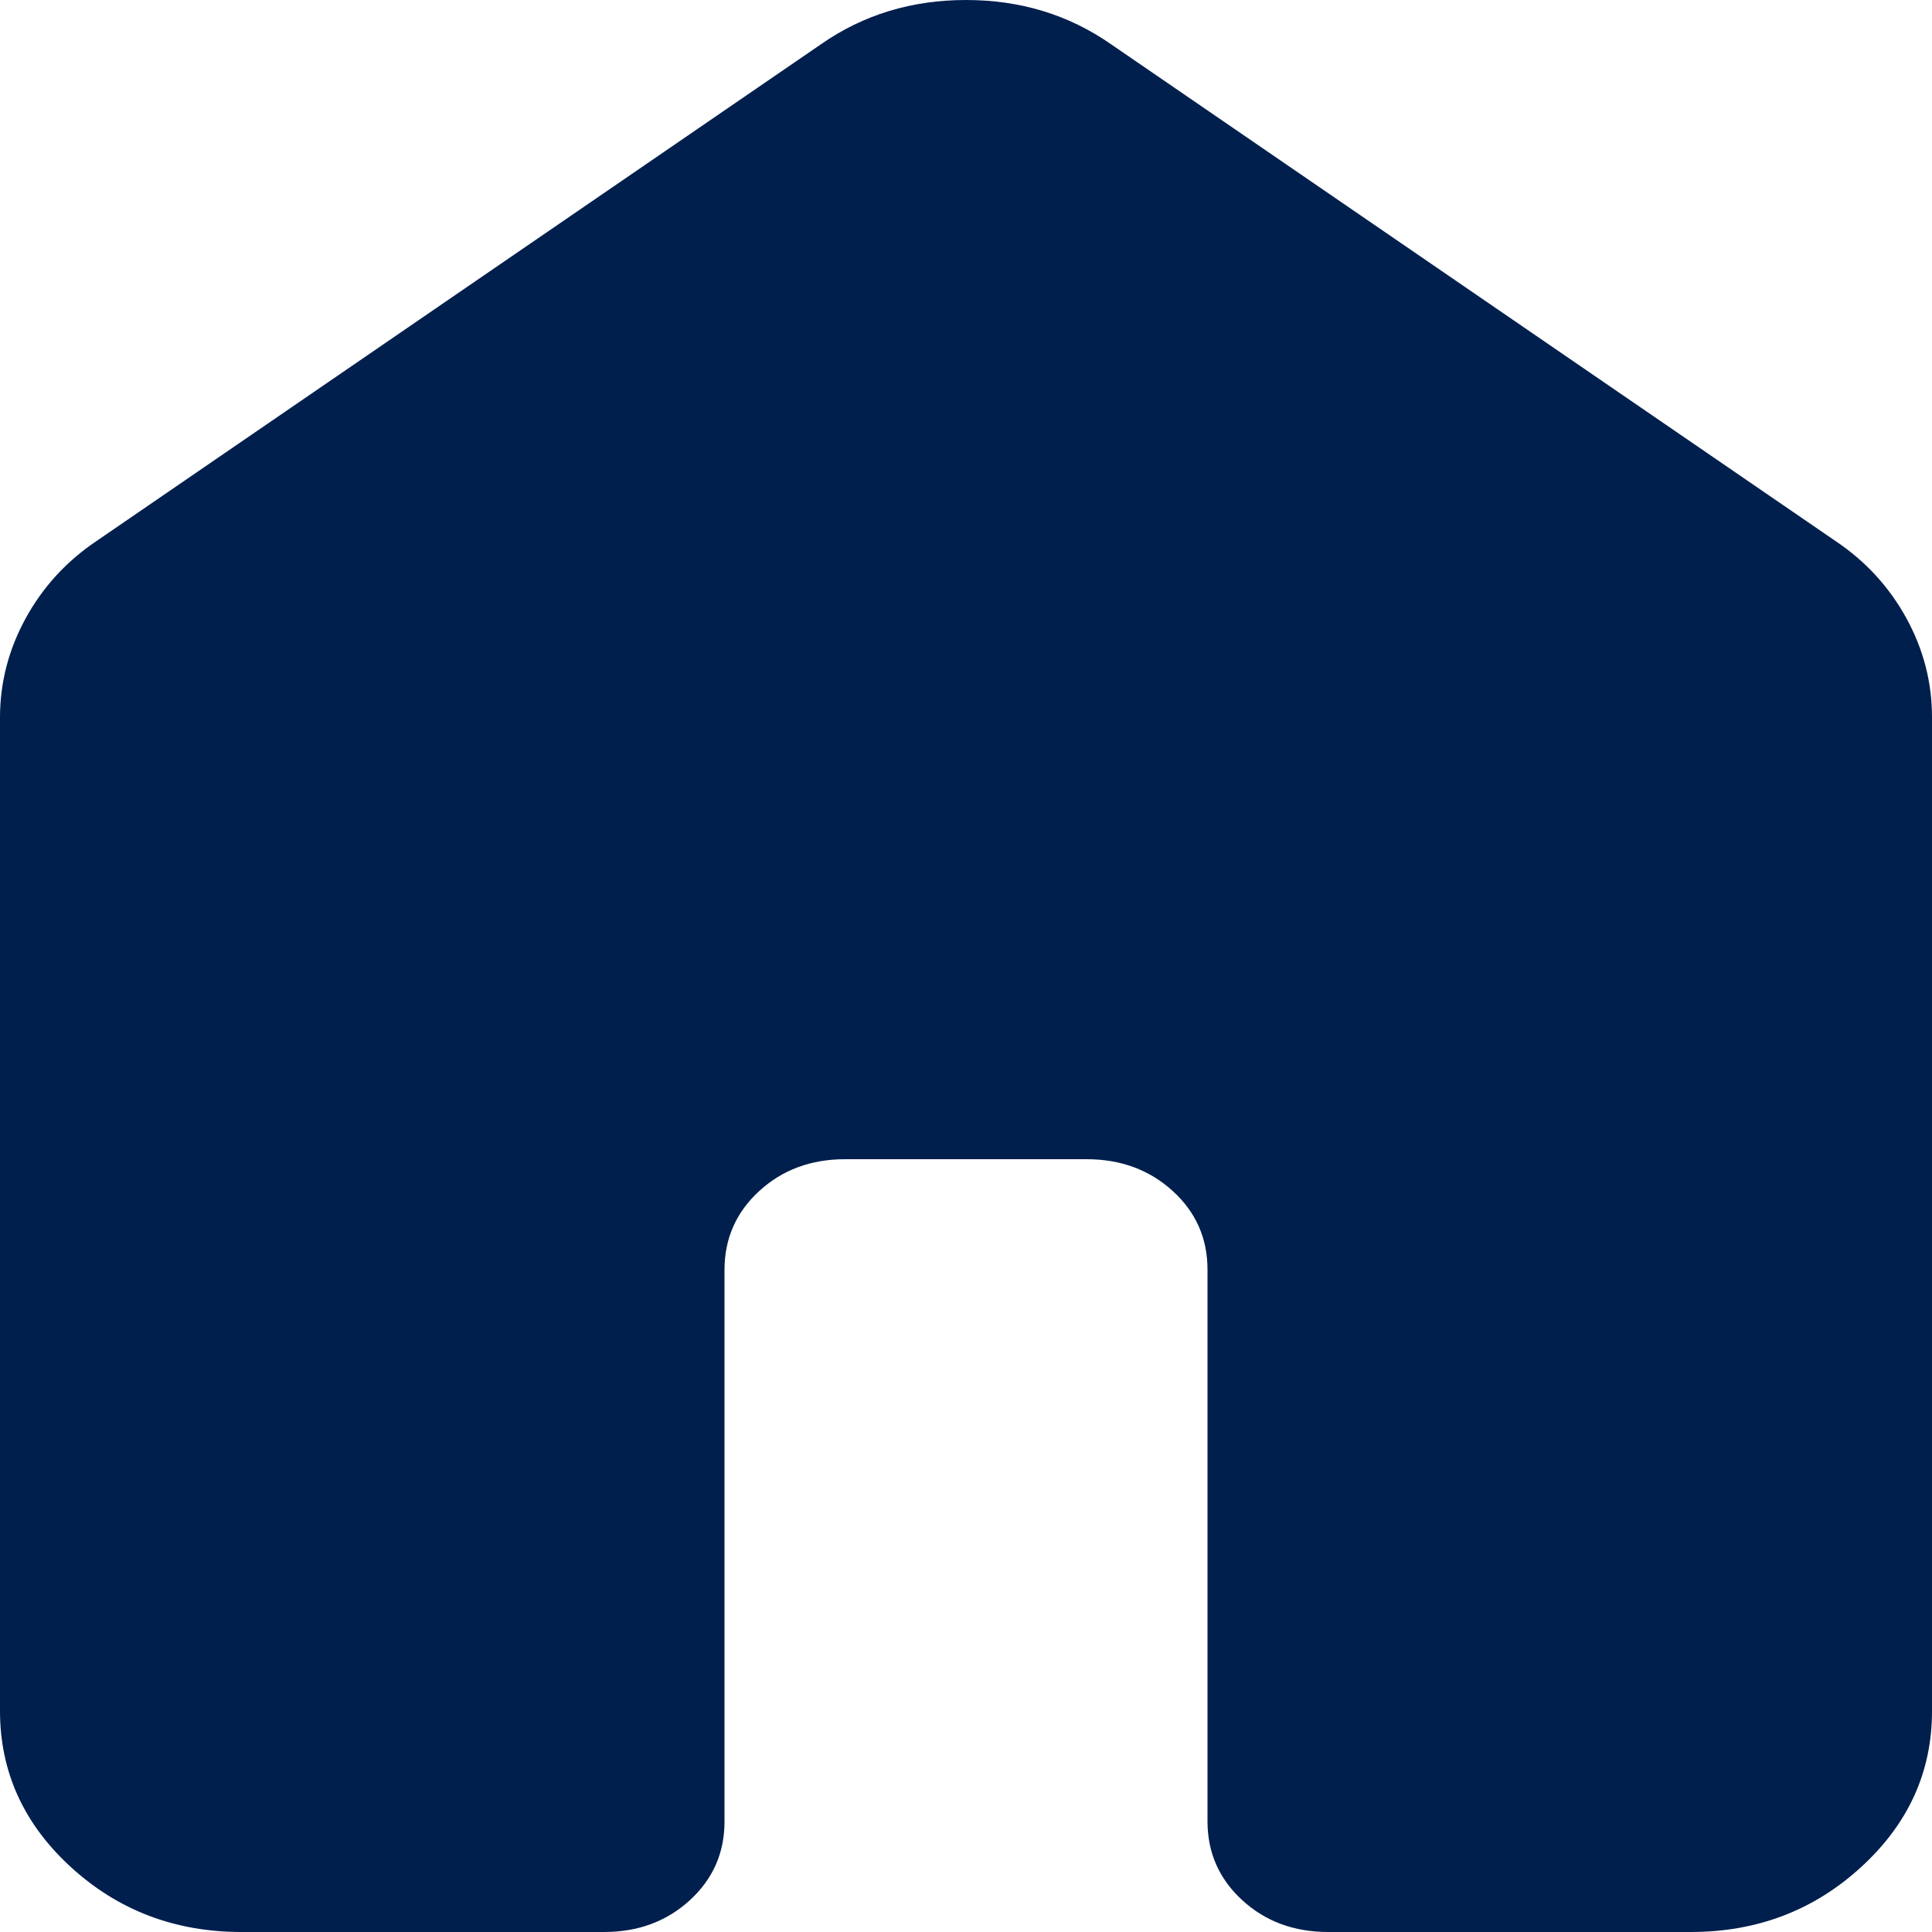
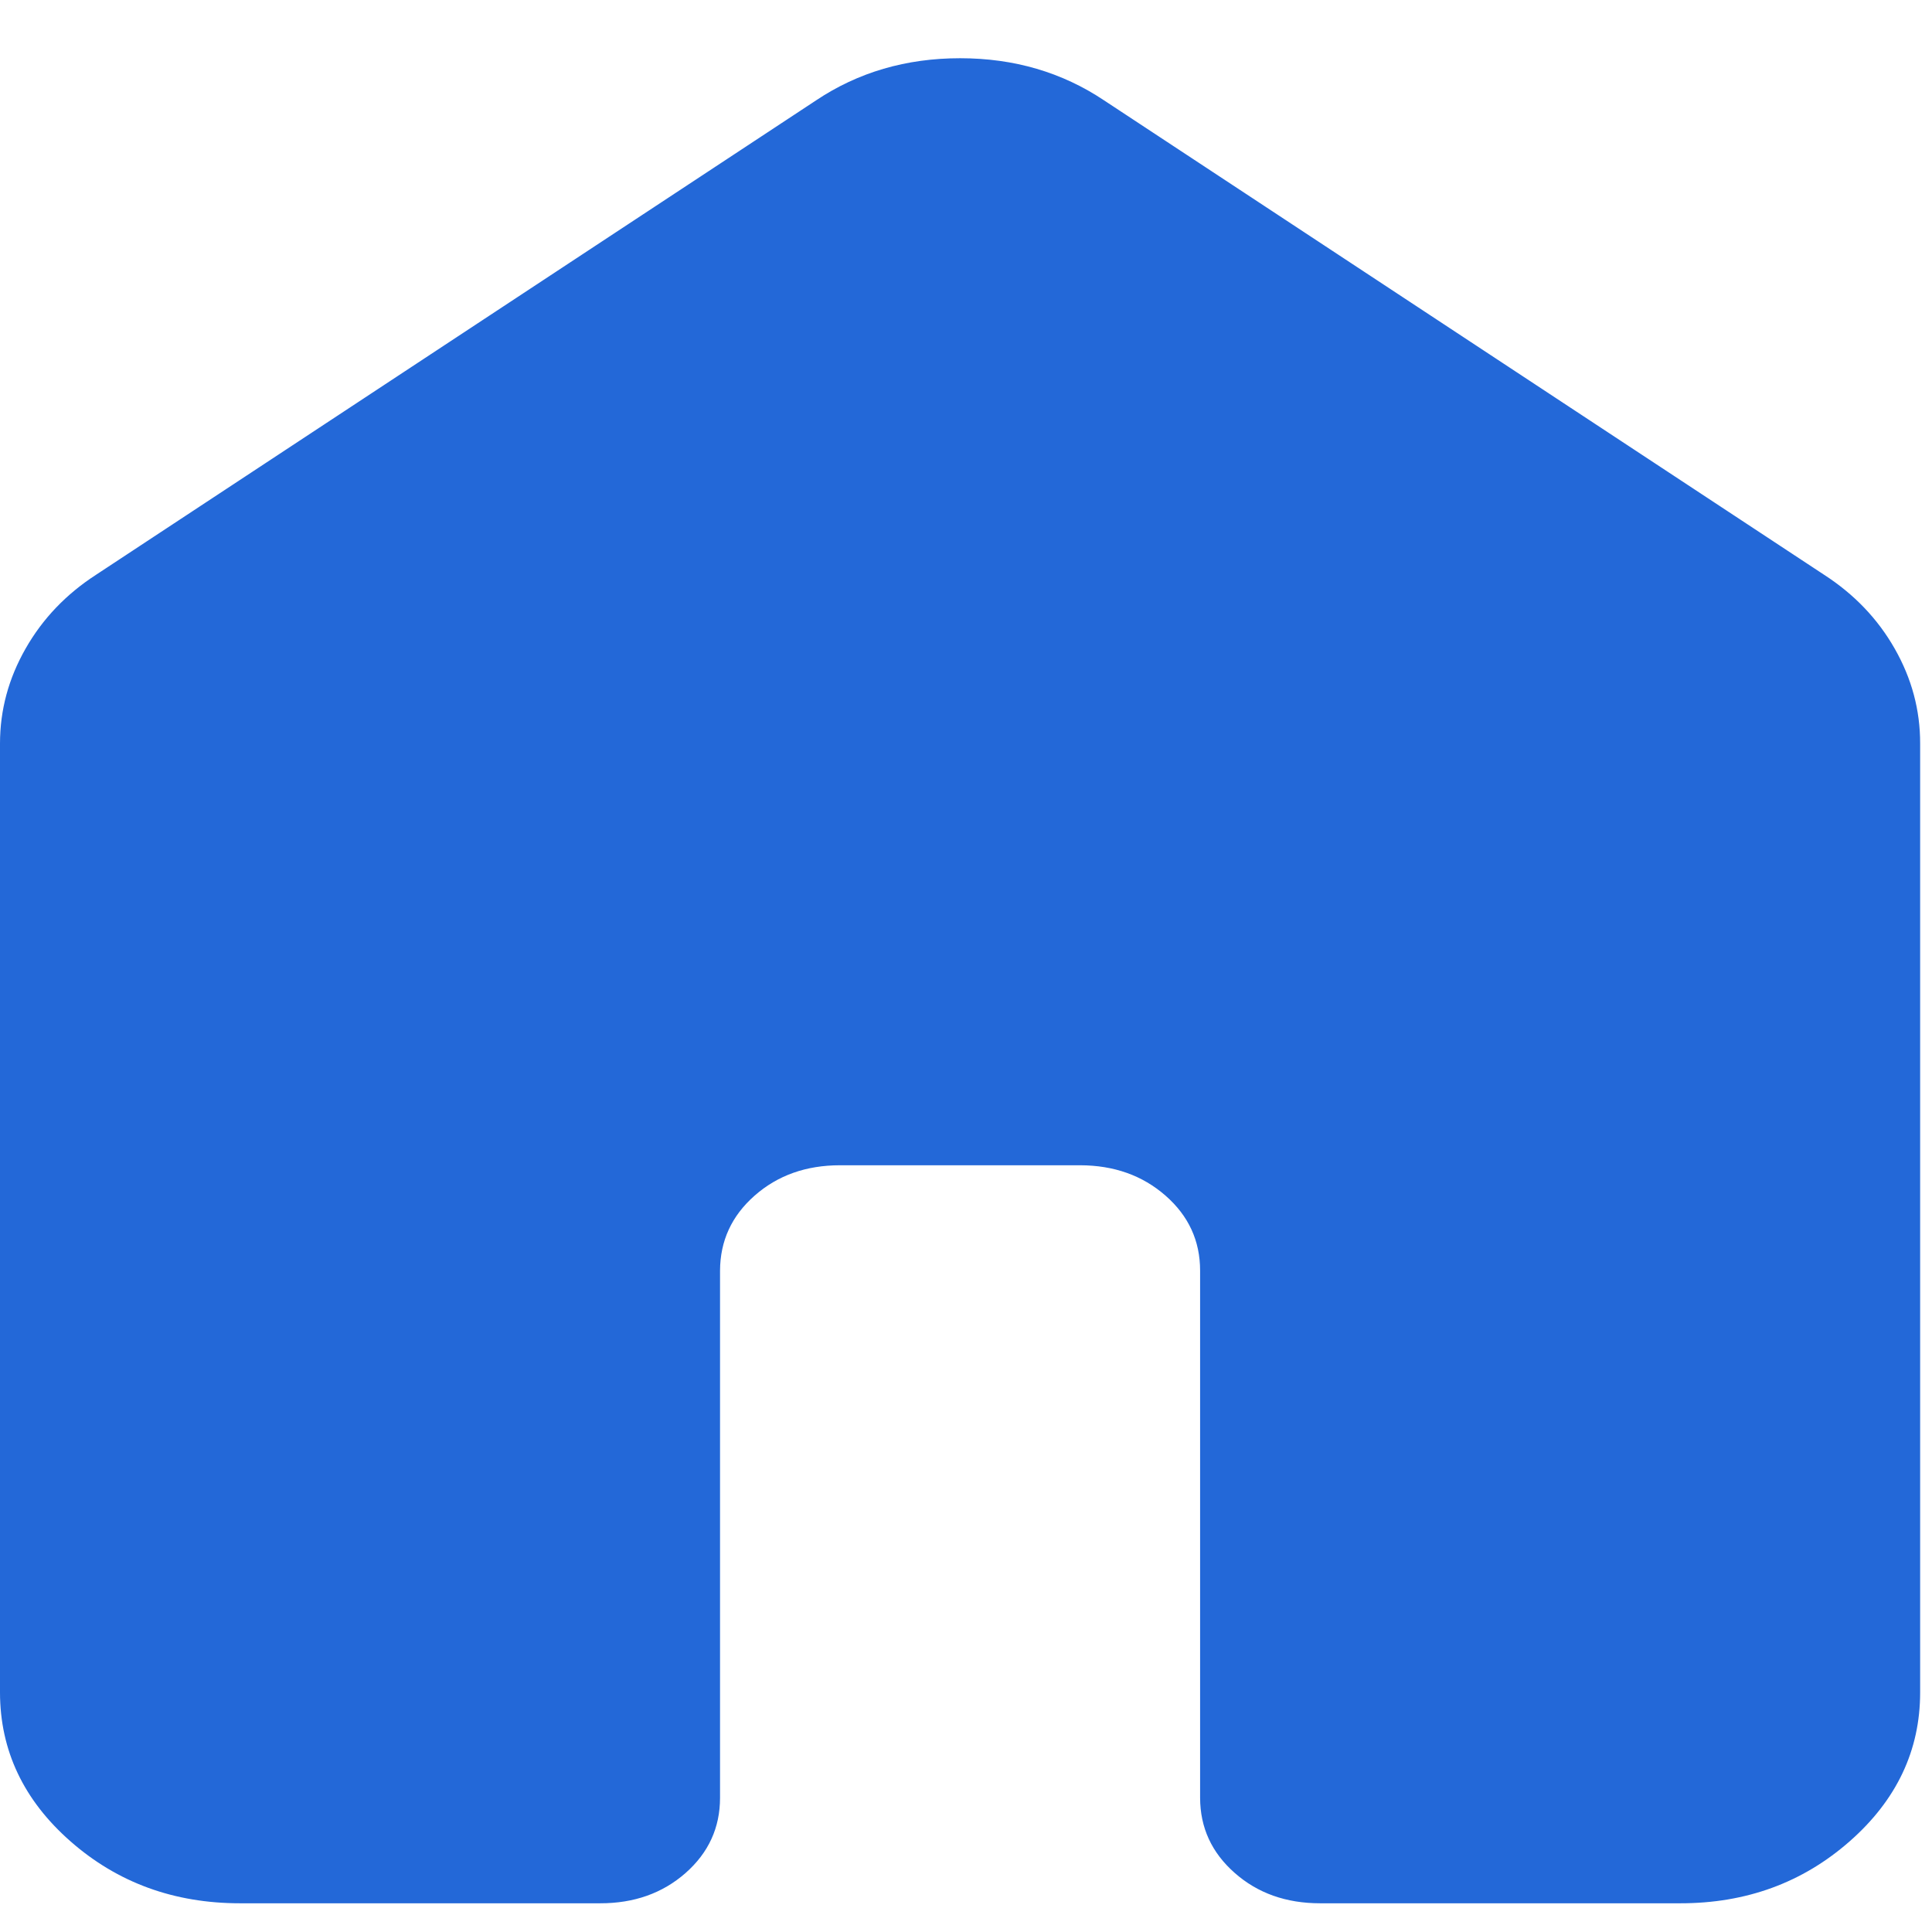
- <svg xmlns="http://www.w3.org/2000/svg" width="1952" height="1952" viewBox="0 0 1952 1952" fill="none">
-   <path d="M0 1728.91V725.028C0 689.707 8.662 656.244 25.986 624.64C43.31 593.036 67.181 567.009 97.6 546.56L829.6 44.617C872.3 14.872 921.1 0 976 0C1030.9 0 1079.7 14.872 1122.4 44.617L1854.4 546.56C1884.9 567.009 1908.81 593.036 1926.14 624.64C1943.46 656.244 1952.08 689.707 1952 725.028V1728.91C1952 1790.26 1928.09 1842.8 1880.26 1886.52C1832.44 1930.25 1775.02 1952.07 1708 1952H1342C1307.43 1952 1278.48 1941.29 1255.14 1919.88C1231.79 1898.46 1220.08 1871.99 1220 1840.46V1282.74C1220 1251.14 1208.29 1224.67 1184.86 1203.32C1161.44 1181.98 1132.49 1171.27 1098 1171.2H854C819.433 1171.2 790.478 1181.91 767.136 1203.32C743.793 1224.74 732.081 1251.21 732 1282.74V1840.46C732 1872.06 720.288 1898.57 696.864 1919.99C673.44 1941.4 644.485 1952.07 610 1952H244C176.9 1952 119.479 1930.17 71.736 1886.52C23.993 1842.87 0.081 1790.34 0 1728.91Z" fill="#001F4D" />
+ <svg xmlns="http://www.w3.org/2000/svg" width="29" height="29" viewBox="0 0 29 29" fill="none">
+   <path d="M0 25.404V11.161C0 10.659 0.128 10.185 0.384 9.736C0.639 9.288 0.992 8.919 1.441 8.628L12.249 1.507C12.88 1.085 13.601 0.874 14.411 0.874C15.222 0.874 15.942 1.085 16.573 1.507L27.381 8.628C27.831 8.919 28.185 9.288 28.44 9.736C28.696 10.185 28.823 10.659 28.822 11.161V25.404C28.822 26.274 28.469 27.02 27.763 27.64C27.057 28.26 26.209 28.57 25.22 28.569H19.815C19.305 28.569 18.877 28.417 18.533 28.113C18.188 27.809 18.015 27.434 18.014 26.986V19.073C18.014 18.625 17.841 18.25 17.495 17.947C17.149 17.644 16.722 17.492 16.212 17.491H12.61C12.099 17.491 11.672 17.643 11.327 17.947C10.982 18.251 10.81 18.626 10.808 19.073V26.986C10.808 27.435 10.635 27.811 10.29 28.115C9.944 28.419 9.516 28.57 9.007 28.569H3.603C2.612 28.569 1.764 28.259 1.059 27.64C0.354 27.021 0.001 26.275 0 25.404Z" fill="#2368D8" />
</svg>
